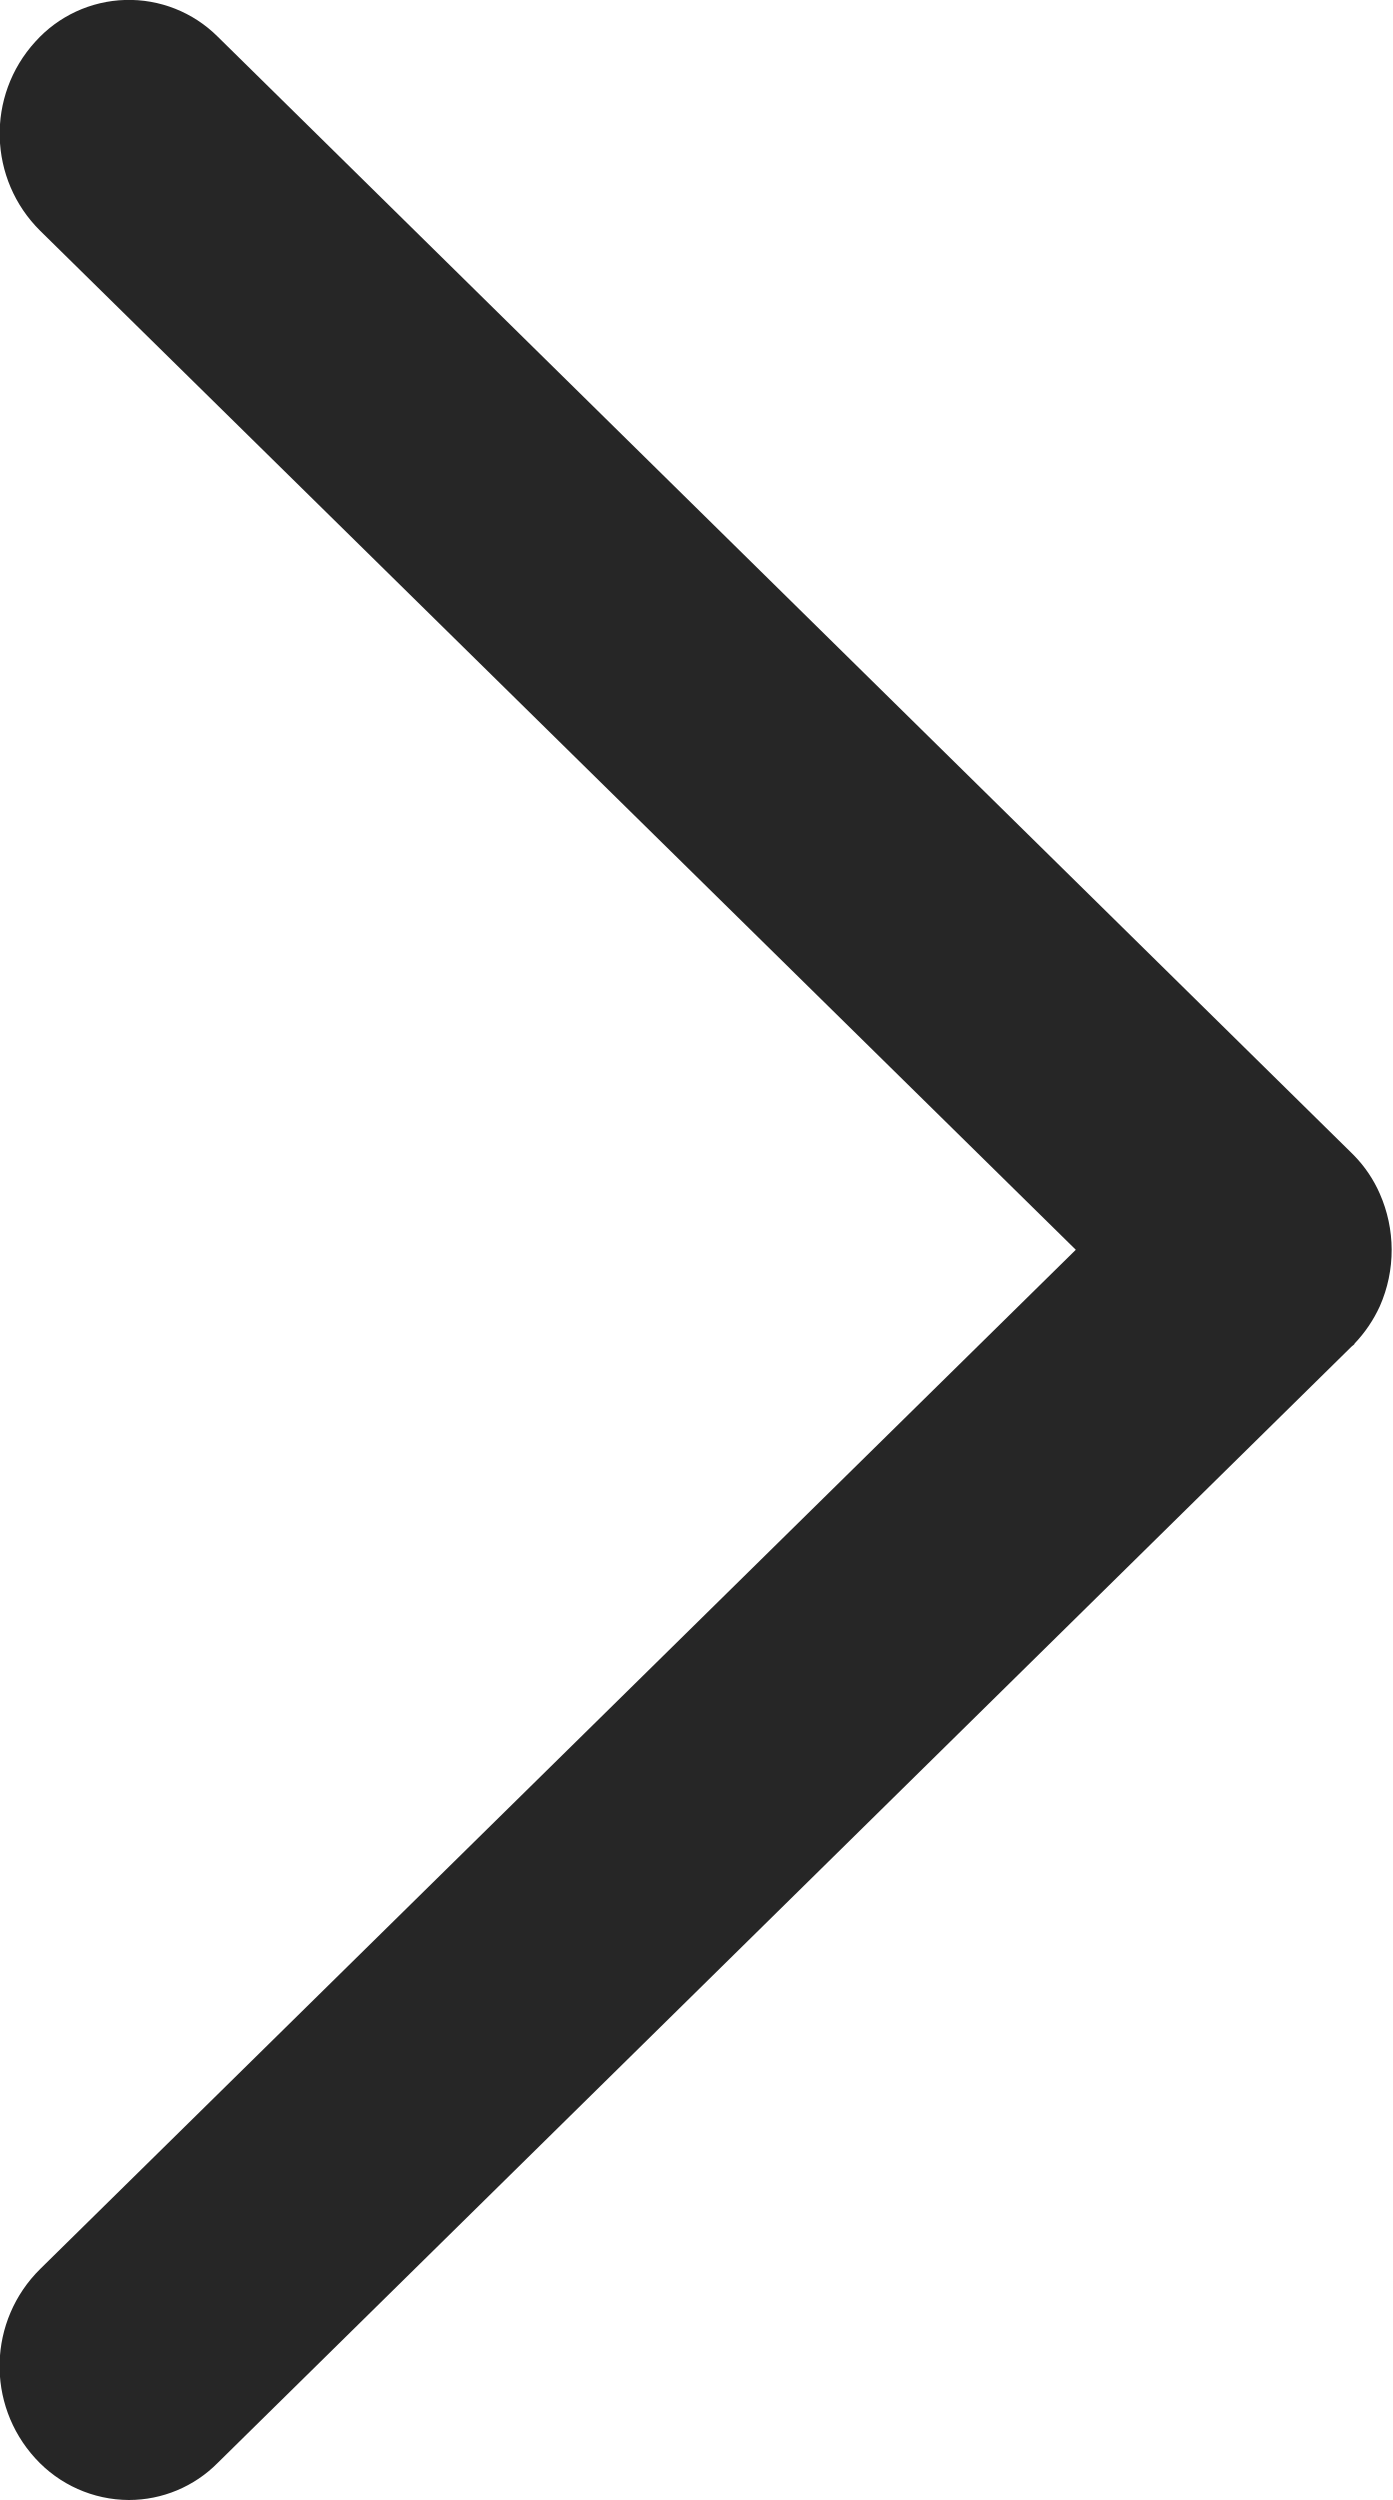
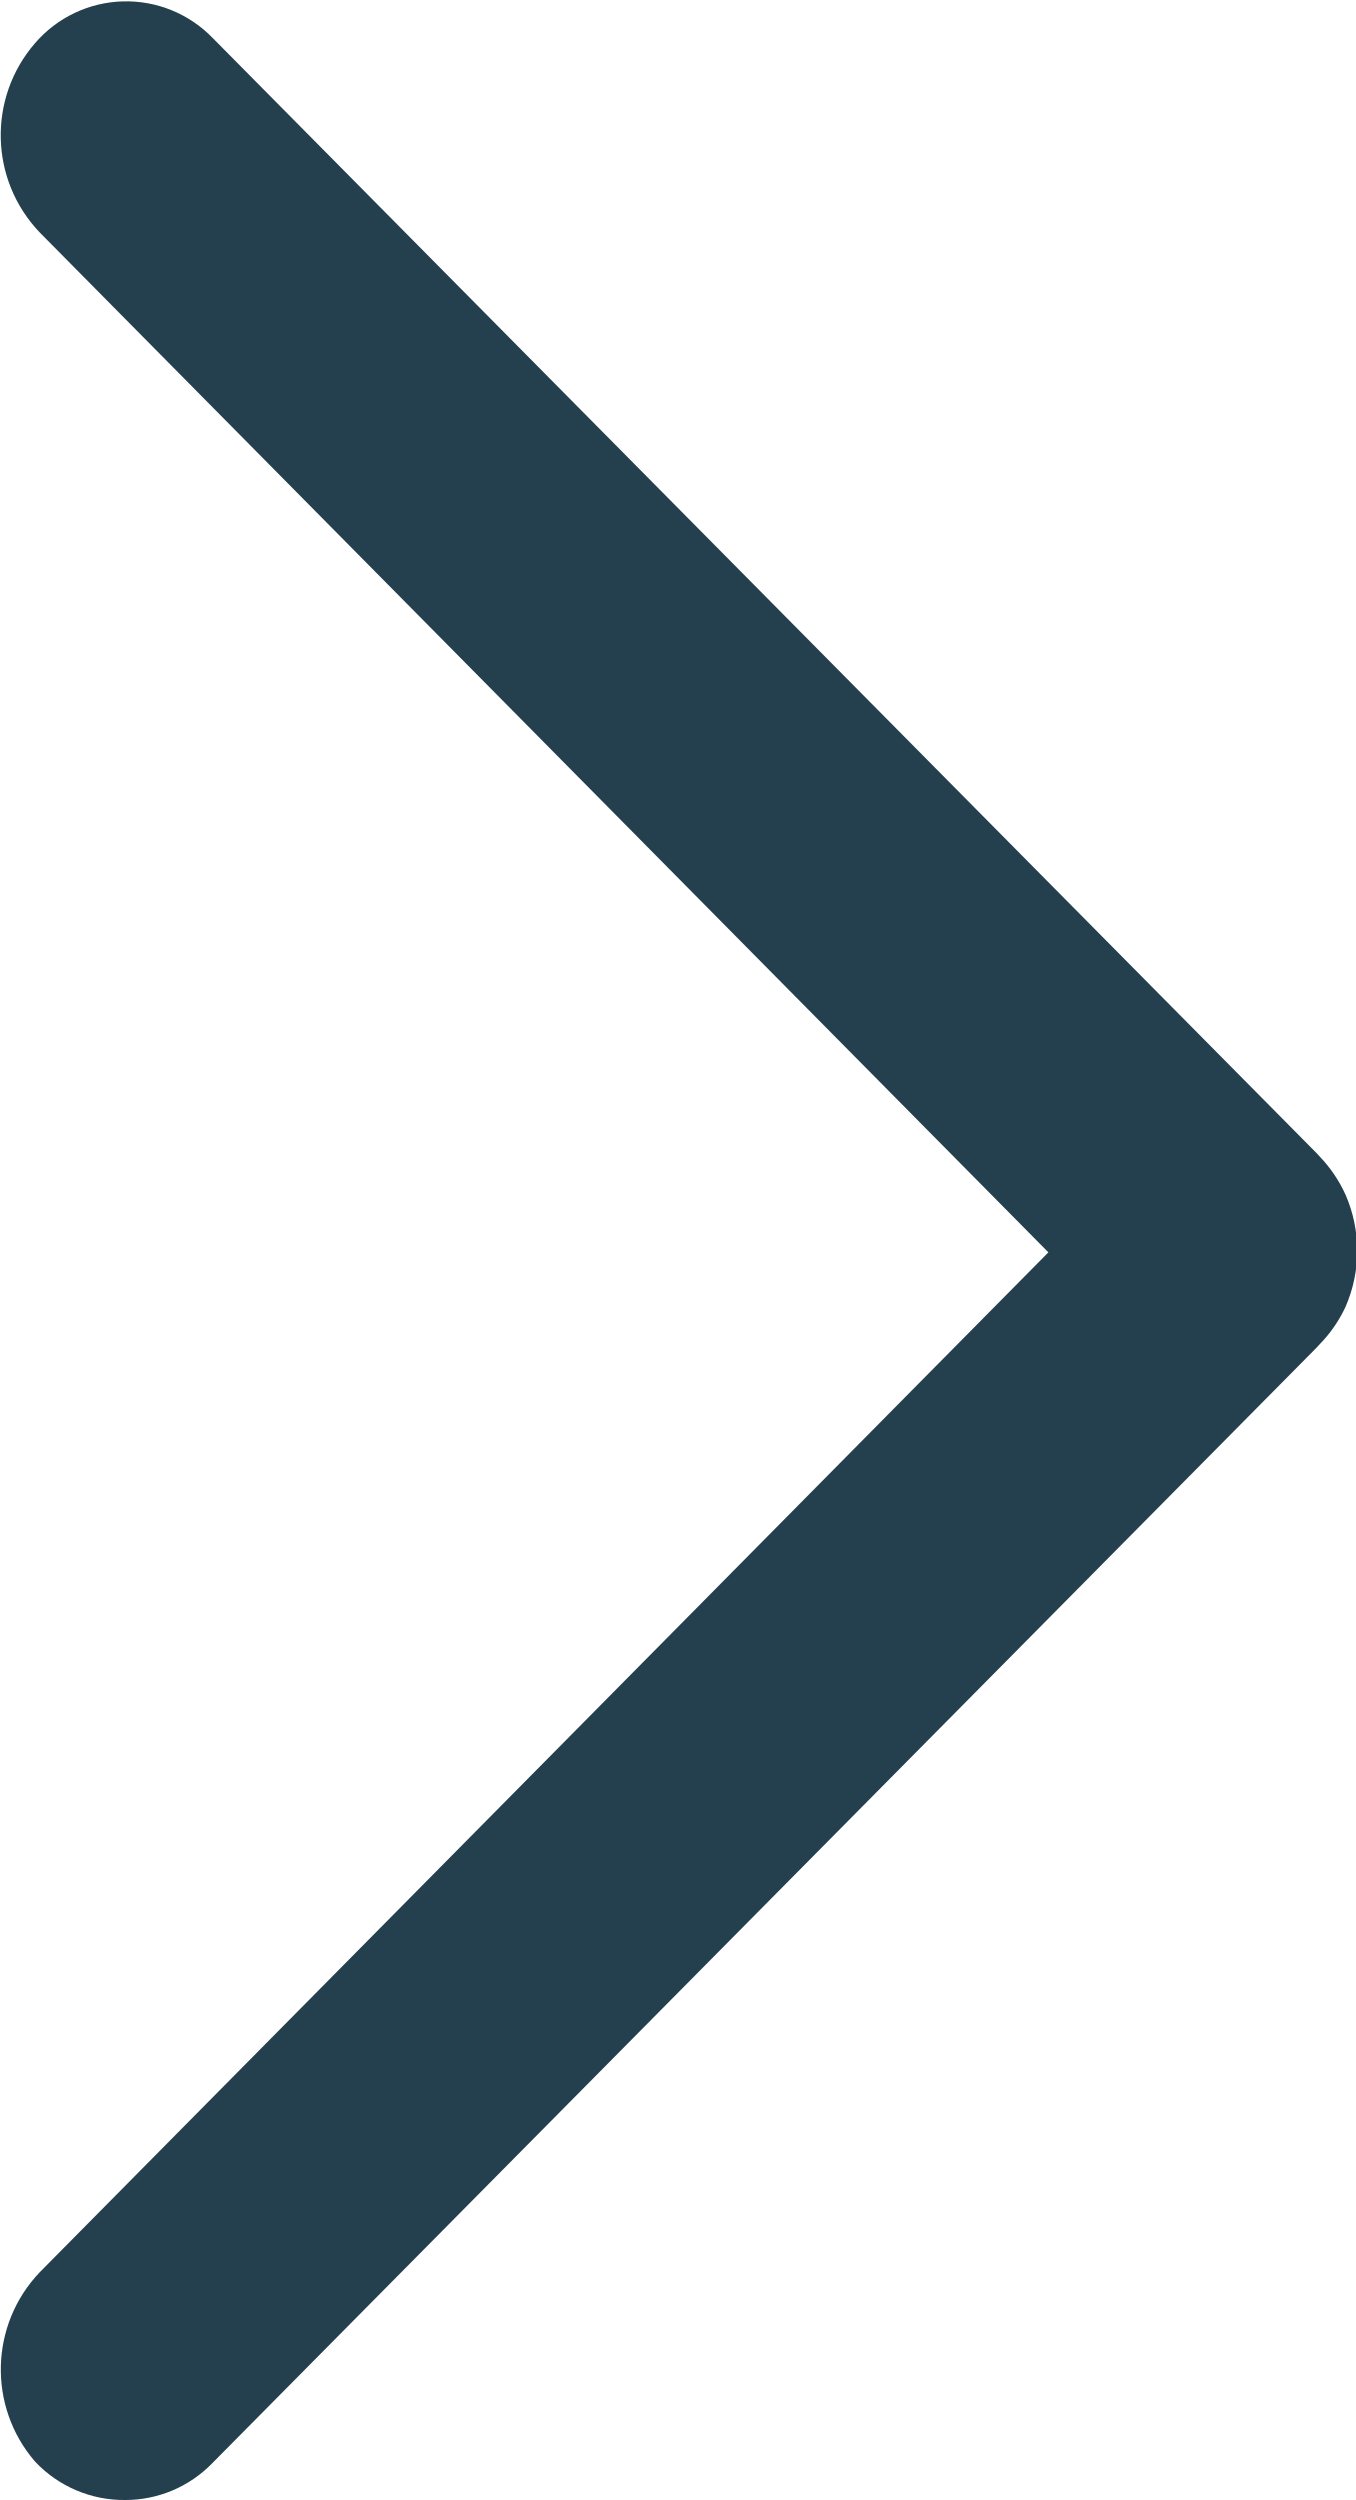
- <svg xmlns="http://www.w3.org/2000/svg" width="6.113" height="10.978" viewBox="0 0 6.113 10.978">
-   <path id="Shape_21" data-name="Shape 21" d="M1539.333,4295.687a.558.558,0,0,1-.411-.183.6.6,0,0,1,.022-.832l4.547-4.475-4.547-4.474a.6.6,0,0,1-.022-.831.552.552,0,0,1,.8-.023l4.977,4.9.014.014a.563.563,0,0,1,.113.168h0a.613.613,0,0,1,.052.245v0a.61.61,0,0,1-.052.249h0a.6.6,0,0,1-.111.164c0,.005-.01.009-.015.015l-4.977,4.9A.549.549,0,0,1,1539.333,4295.687Z" transform="translate(-1538.767 -4284.709)" fill="#262626" />
+ <svg xmlns="http://www.w3.org/2000/svg" width="5.185" height="9.56" viewBox="0 0 5.185 9.56">
+   <path id="arrow-right" d="M617.472,457.538a.463.463,0,0,0,.331-.14l4.222-4.265.012-.013a.517.517,0,0,0,.1-.144s0,0,0,0a.537.537,0,0,0,.045-.217v0a.538.538,0,0,0-.044-.211h0a.526.526,0,0,0-.1-.148l-.011-.012-4.222-4.265a.46.46,0,0,0-.679.02.538.538,0,0,0,.018.724l3.857,3.9-3.857,3.9a.539.539,0,0,0-.018.724A.466.466,0,0,0,617.472,457.538Z" transform="translate(-616.992 -447.978)" fill="#243f4d" />
</svg>
